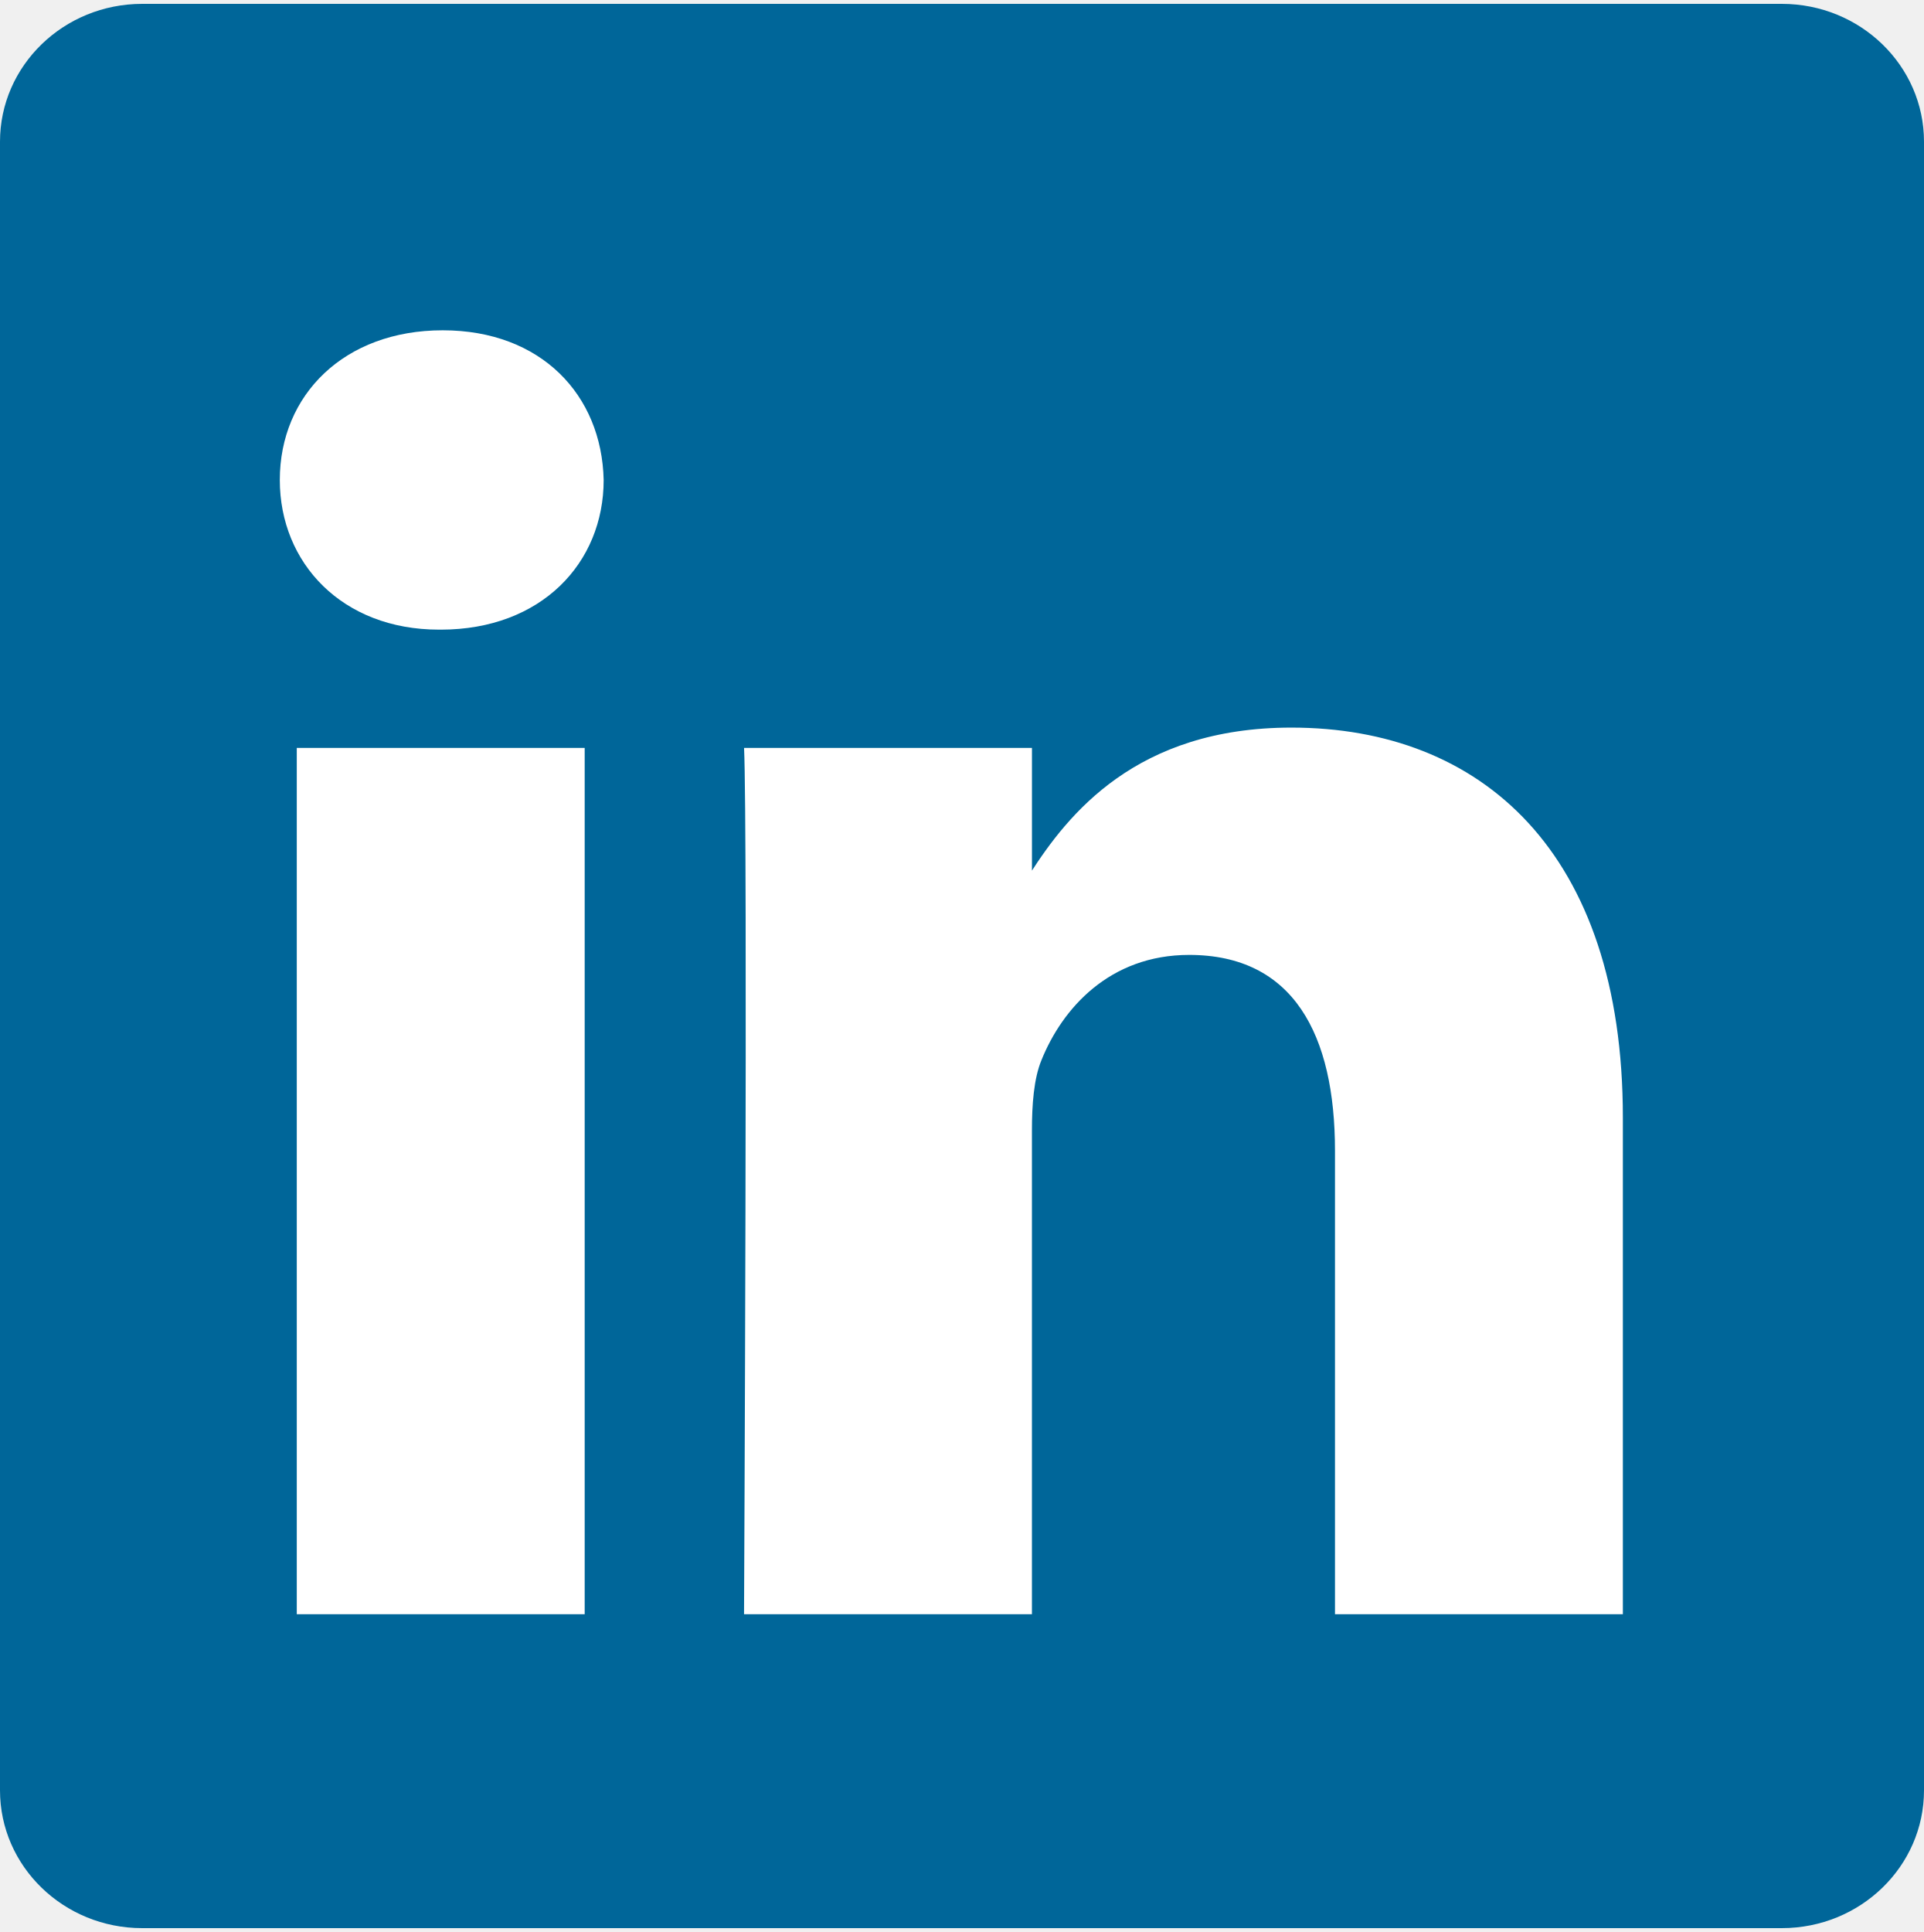
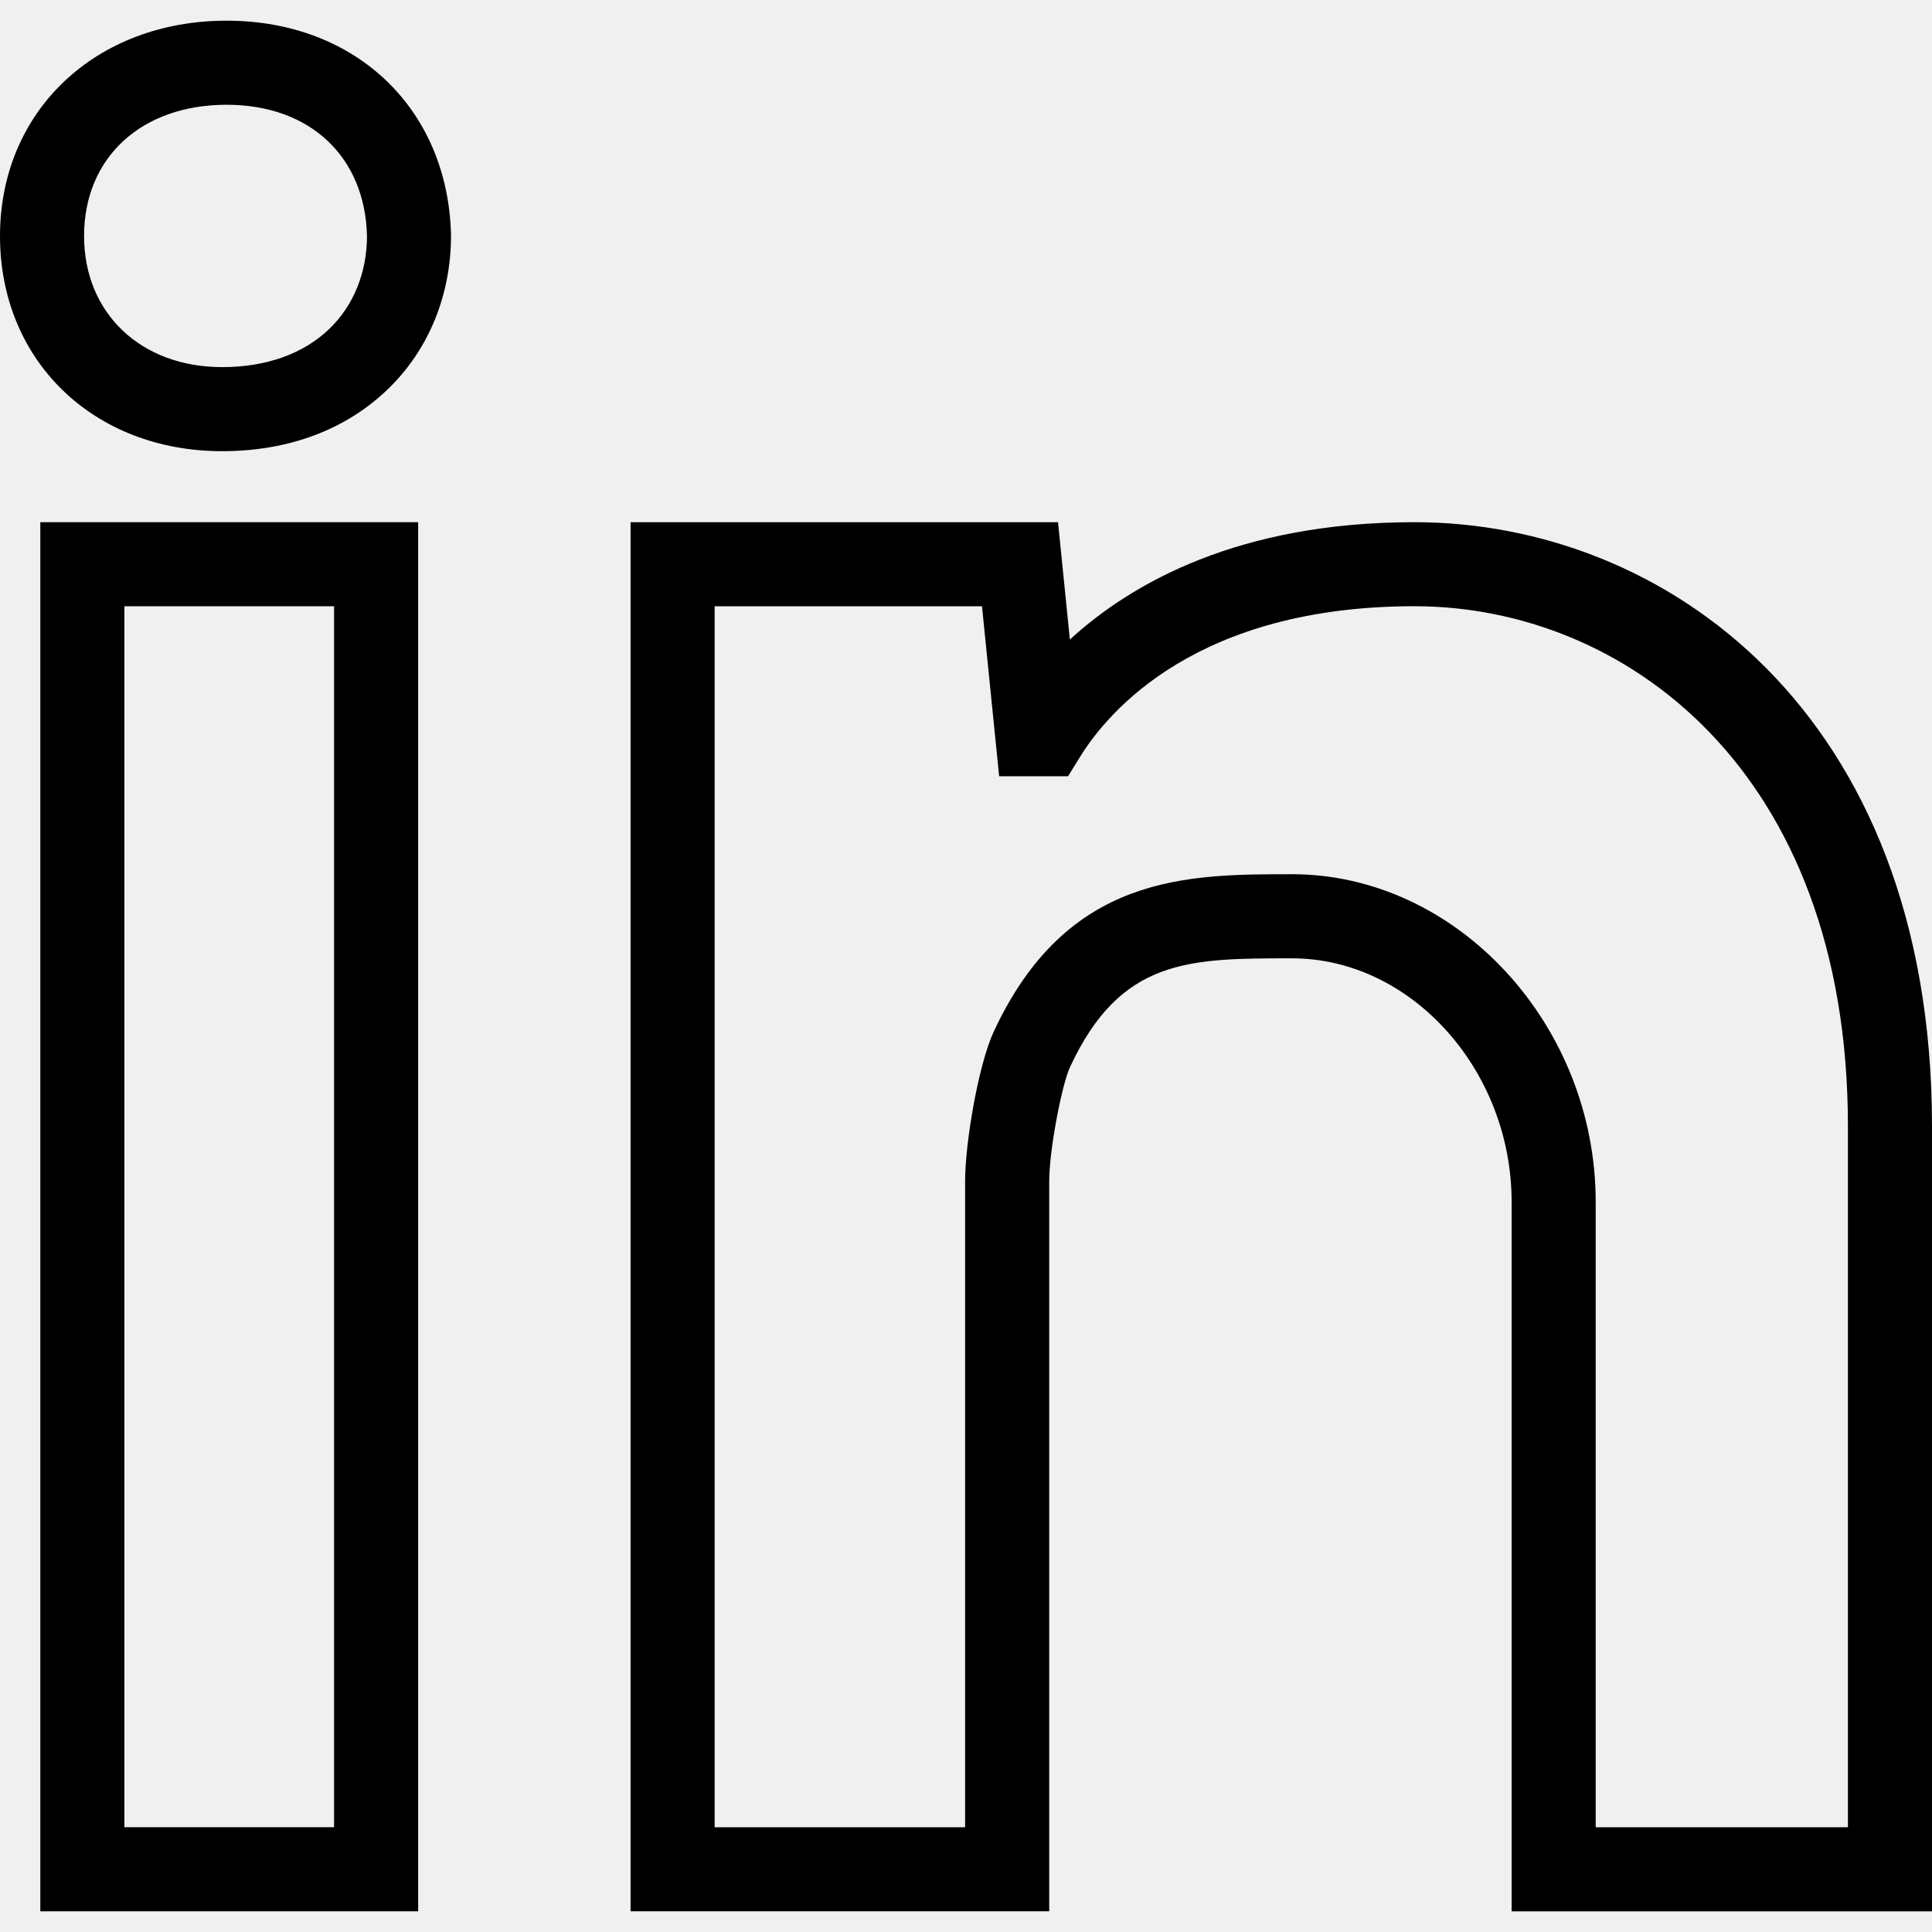
- <svg xmlns="http://www.w3.org/2000/svg" height="2500" width="2490" viewBox="0 0 256 256">
-   <g fill="none">
-     <path d="M0 18.338C0 8.216 8.474 0 18.92 0h218.16C247.53 0 256 8.216 256 18.338v219.327C256 247.79 247.53 256 237.08 256H18.92C8.475 256 0 247.791 0 237.668V18.335z" fill="#069" />
-     <path d="M77.796 214.238V98.986H39.488v115.252H77.8zM58.65 83.253c13.356 0 21.671-8.85 21.671-19.91-.25-11.312-8.315-19.915-21.417-19.915-13.111 0-21.674 8.603-21.674 19.914 0 11.06 8.312 19.91 21.169 19.91h.248zM99 214.238h38.305v-64.355c0-3.44.25-6.889 1.262-9.346 2.768-6.885 9.071-14.012 19.656-14.012 13.858 0 19.405 10.568 19.405 26.063v61.65h38.304v-66.082c0-35.399-18.896-51.872-44.099-51.872-20.663 0-29.738 11.549-34.78 19.415h.255V98.99H99.002c.5 10.812-.003 115.252-.003 115.252z" fill="#fff" />
+ <svg xmlns="http://www.w3.org/2000/svg" fill="#000000" height="800px" width="800px" version="1.1" id="Capa_1" viewBox="0 0 45.959 45.959" xml:space="preserve">
+   <g>
+     <g>
+       <path d="M5.392,0.492C2.268,0.492,0,2.647,0,5.614c0,2.966,2.223,5.119,5.284,5.119c1.588,0,2.956-0.515,3.957-1.489    c0.96-0.935,1.489-2.224,1.488-3.653C10.659,2.589,8.464,0.492,5.392,0.492z M7.847,7.811C7.227,8.414,6.34,8.733,5.284,8.733    C3.351,8.733,2,7.451,2,5.614c0-1.867,1.363-3.122,3.392-3.122c1.983,0,3.293,1.235,3.338,3.123    C8.729,6.477,8.416,7.256,7.847,7.811z" />
+       <path d="M0.959,45.467h8.988V12.422H0.959V45.467z M2.959,14.422h4.988v29.044H2.959V14.422z" />
+       <path d="M33.648,12.422c-4.168,0-6.72,1.439-8.198,2.792l-0.281-2.792H15v33.044h9.959V28.099c0-0.748,0.303-2.301,0.493-2.711    c1.203-2.591,2.826-2.591,5.284-2.591c2.831,0,5.223,2.655,5.223,5.797v16.874h10v-18.67    C45.959,16.92,39.577,12.422,33.648,12.422z M43.959,43.467h-6V28.593c0-4.227-3.308-7.797-7.223-7.797    c-2.512,0-5.358,0-7.099,3.75c-0.359,0.775-0.679,2.632-0.679,3.553v15.368H17V14.422h6.36l0.408,4.044h1.639l0.293-0.473    c0.667-1.074,2.776-3.572,7.948-3.572c4.966,0,10.311,3.872,10.311,12.374V43.467z" />
+     </g>
  </g>
</svg>
